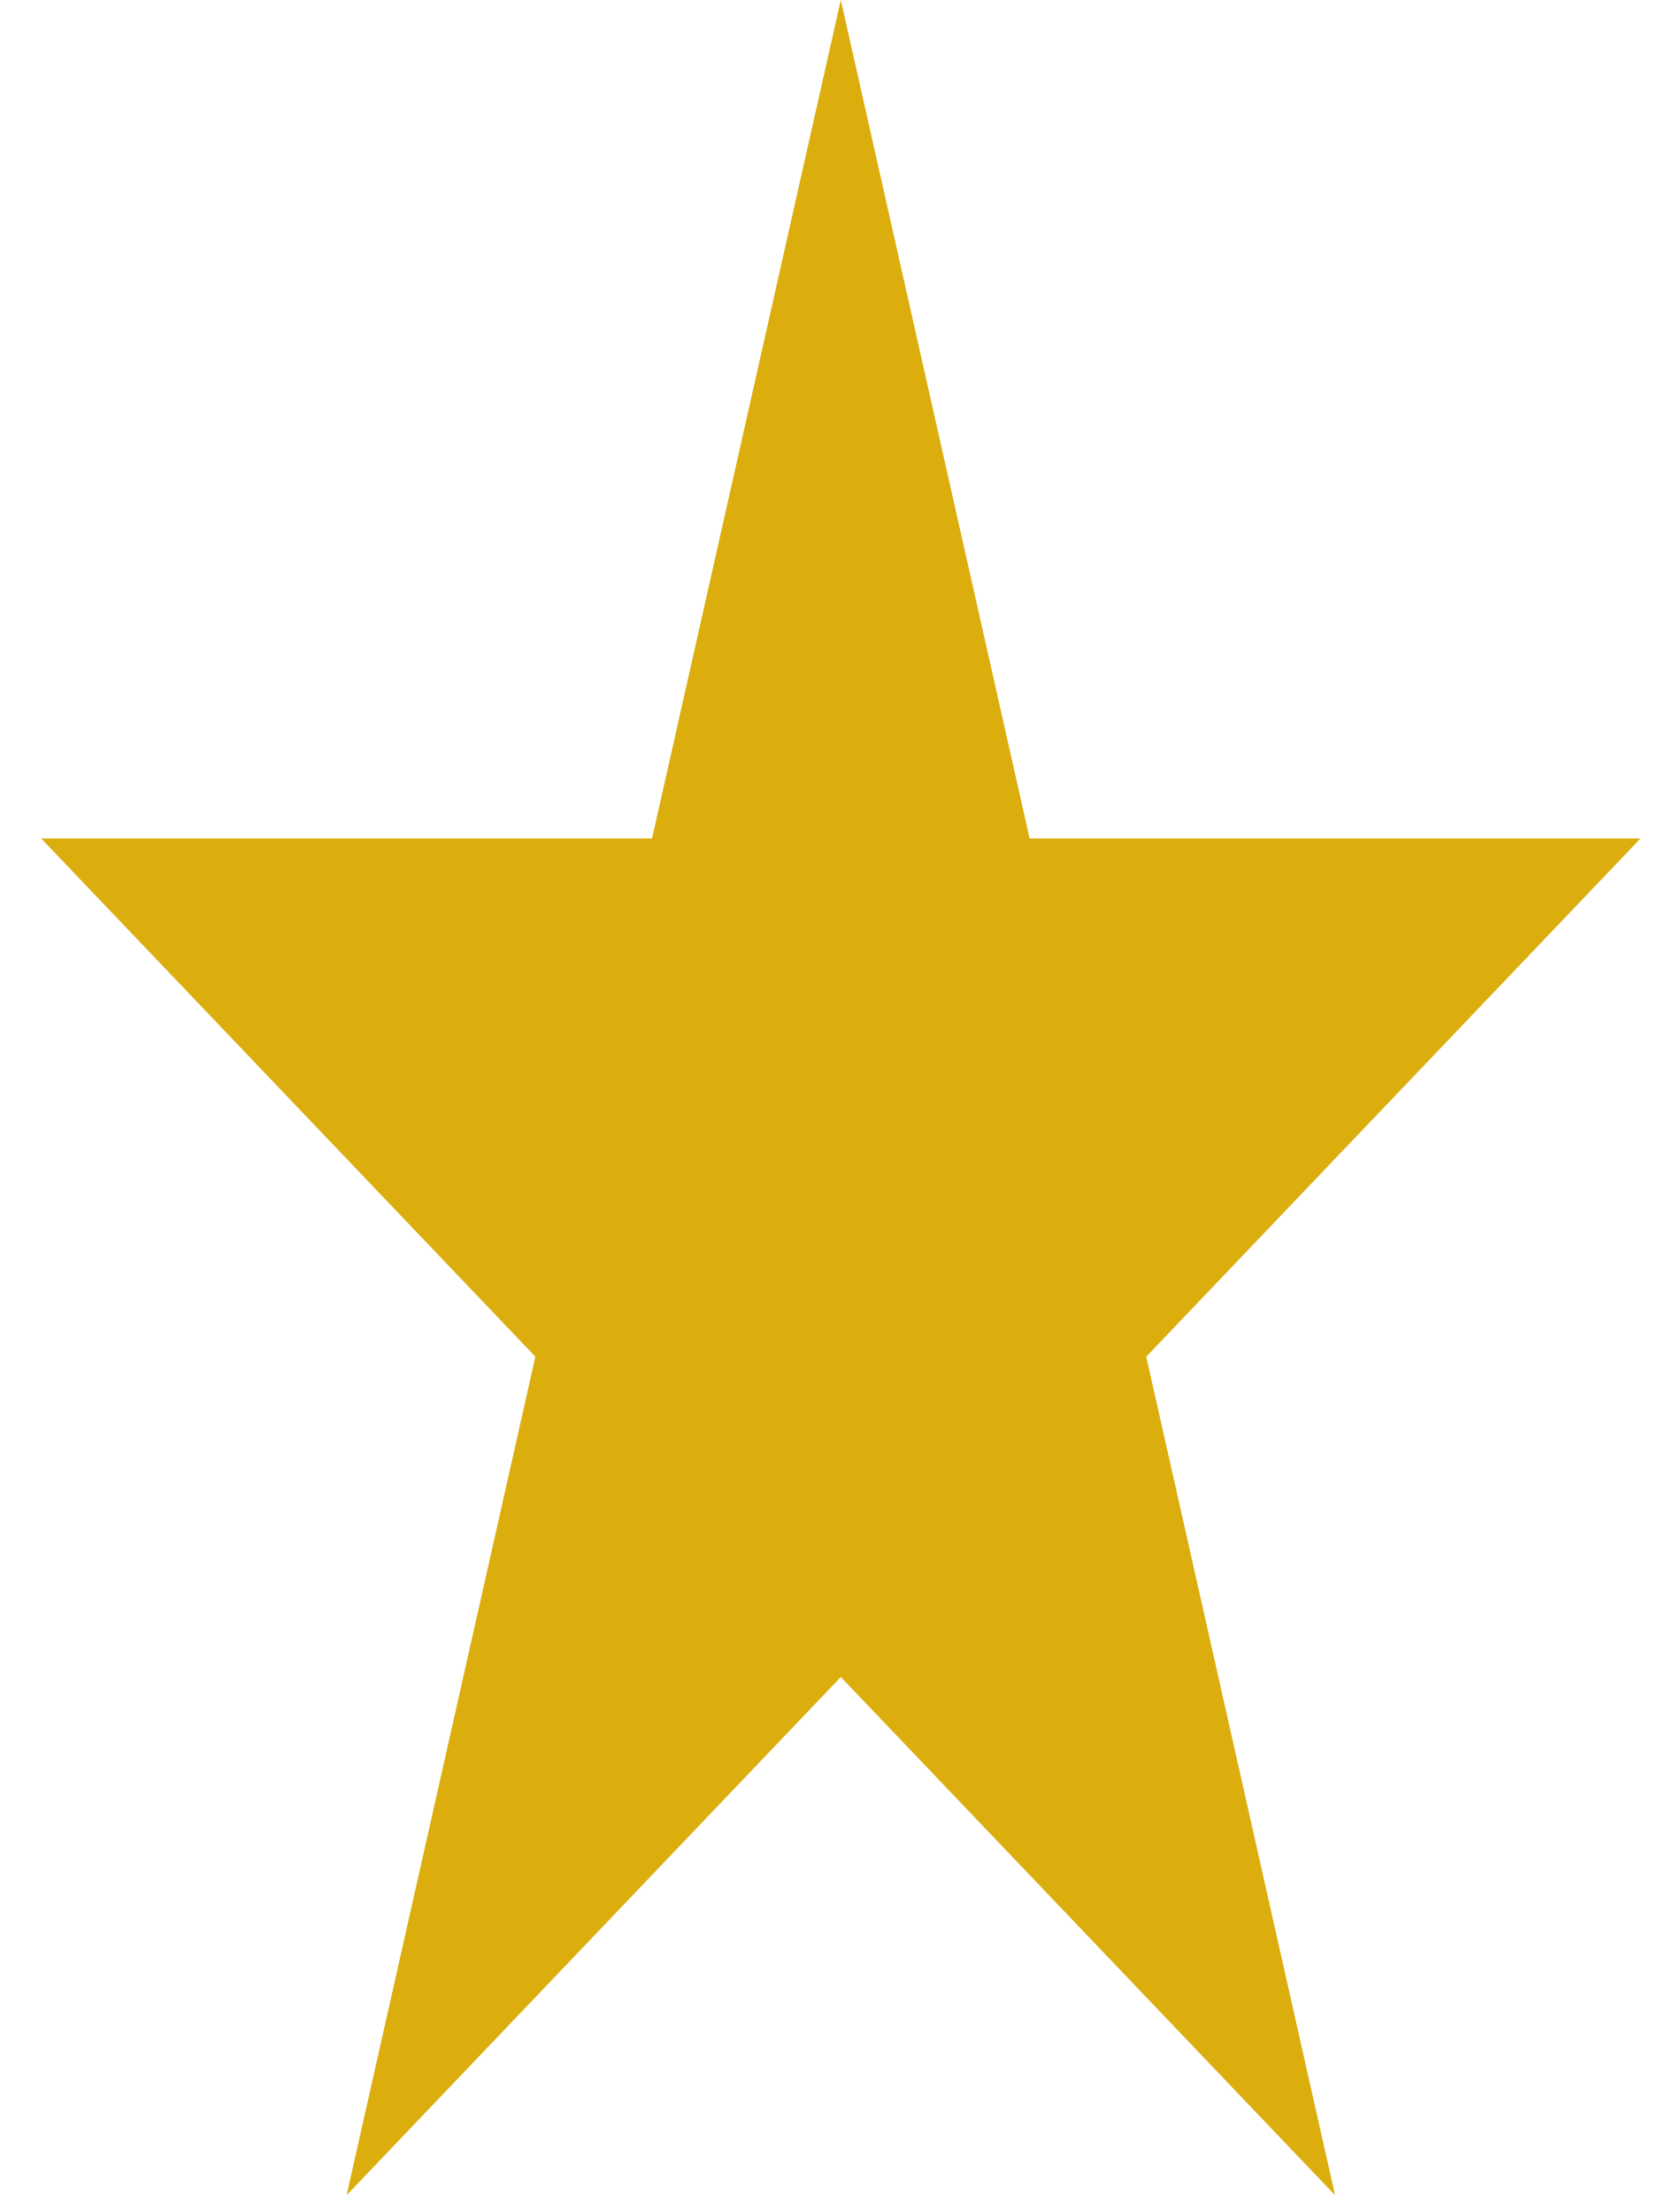
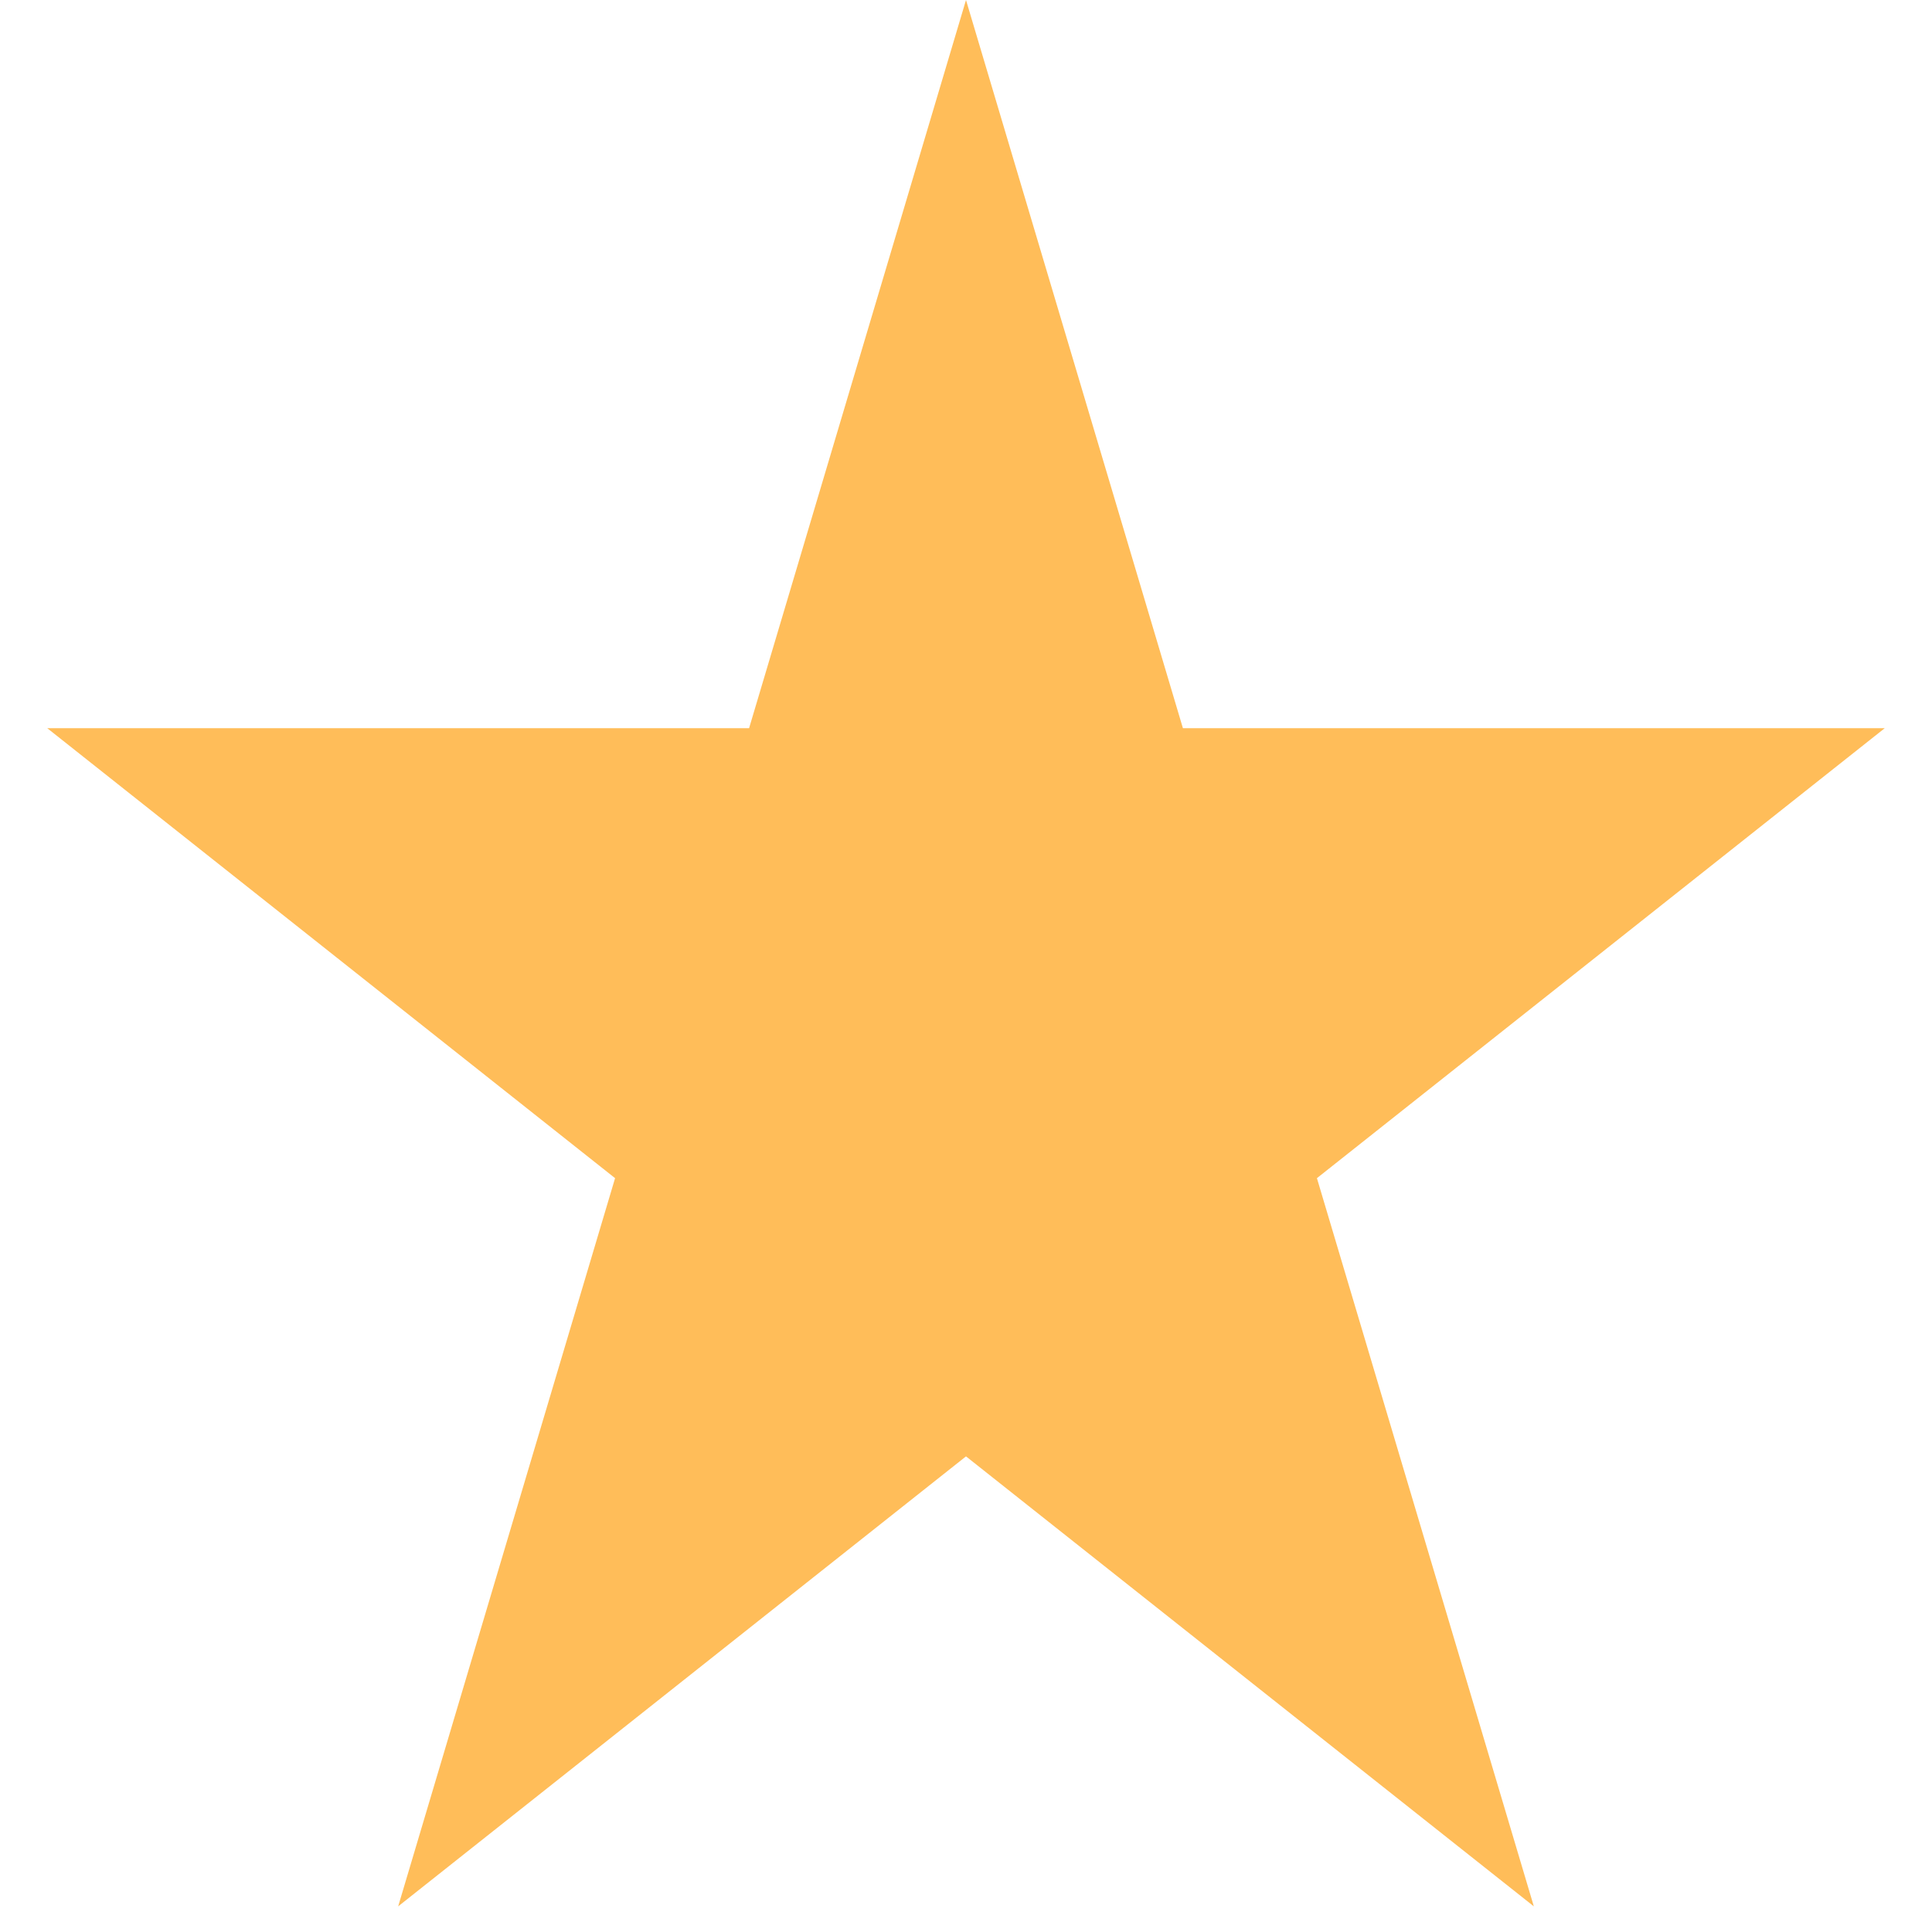
- <svg xmlns="http://www.w3.org/2000/svg" width="27" height="36" viewBox="0 0 27 36" fill="none">
-   <path d="M13.684 0L16.757 13.646L26.699 13.646L18.655 22.08L21.728 35.727L13.684 27.293L5.641 35.727L8.713 22.08L0.67 13.646L10.612 13.646L13.684 0Z" fill="#DBAD0D" />
+ <svg xmlns="http://www.w3.org/2000/svg" width="22" height="22" viewBox="0 0 22 22" fill="none">
+   <path d="M11 0L13.47 8.292H21.462L14.996 13.416L17.466 21.708L11 16.584L4.534 21.708L7.004 13.416L0.538 8.292H8.53L11 0Z" fill="#FFBD59" />
</svg>
